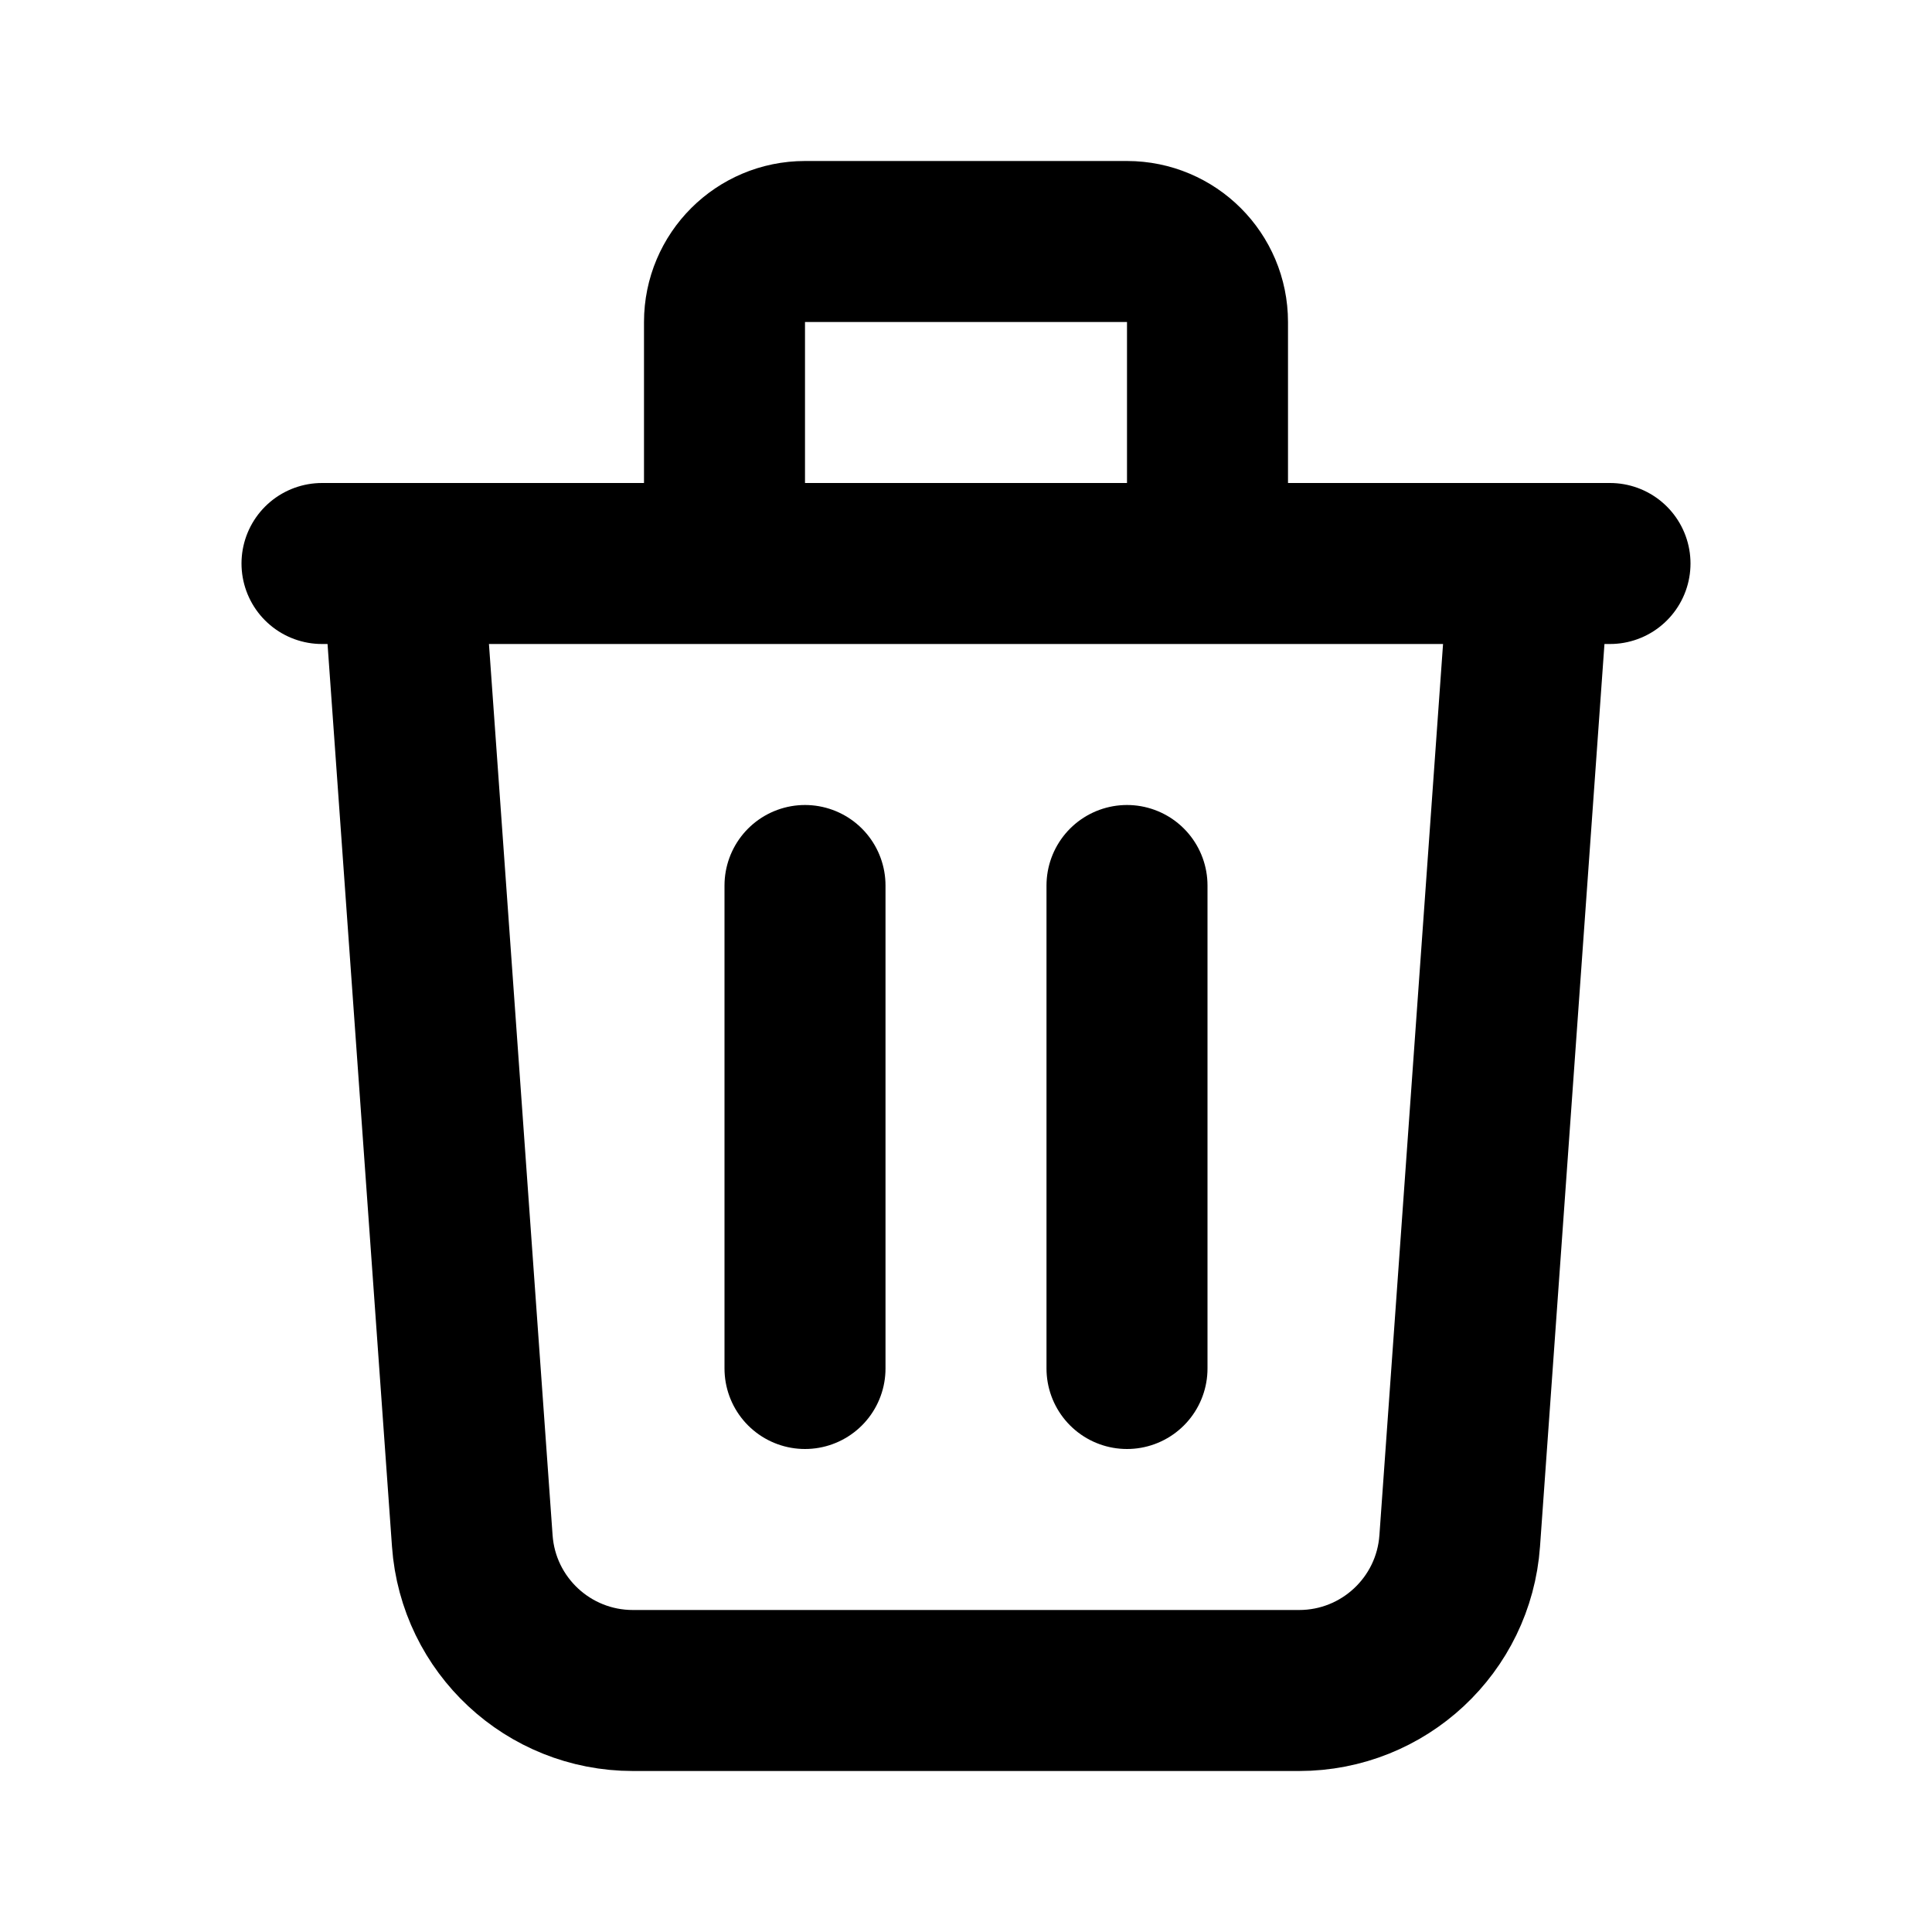
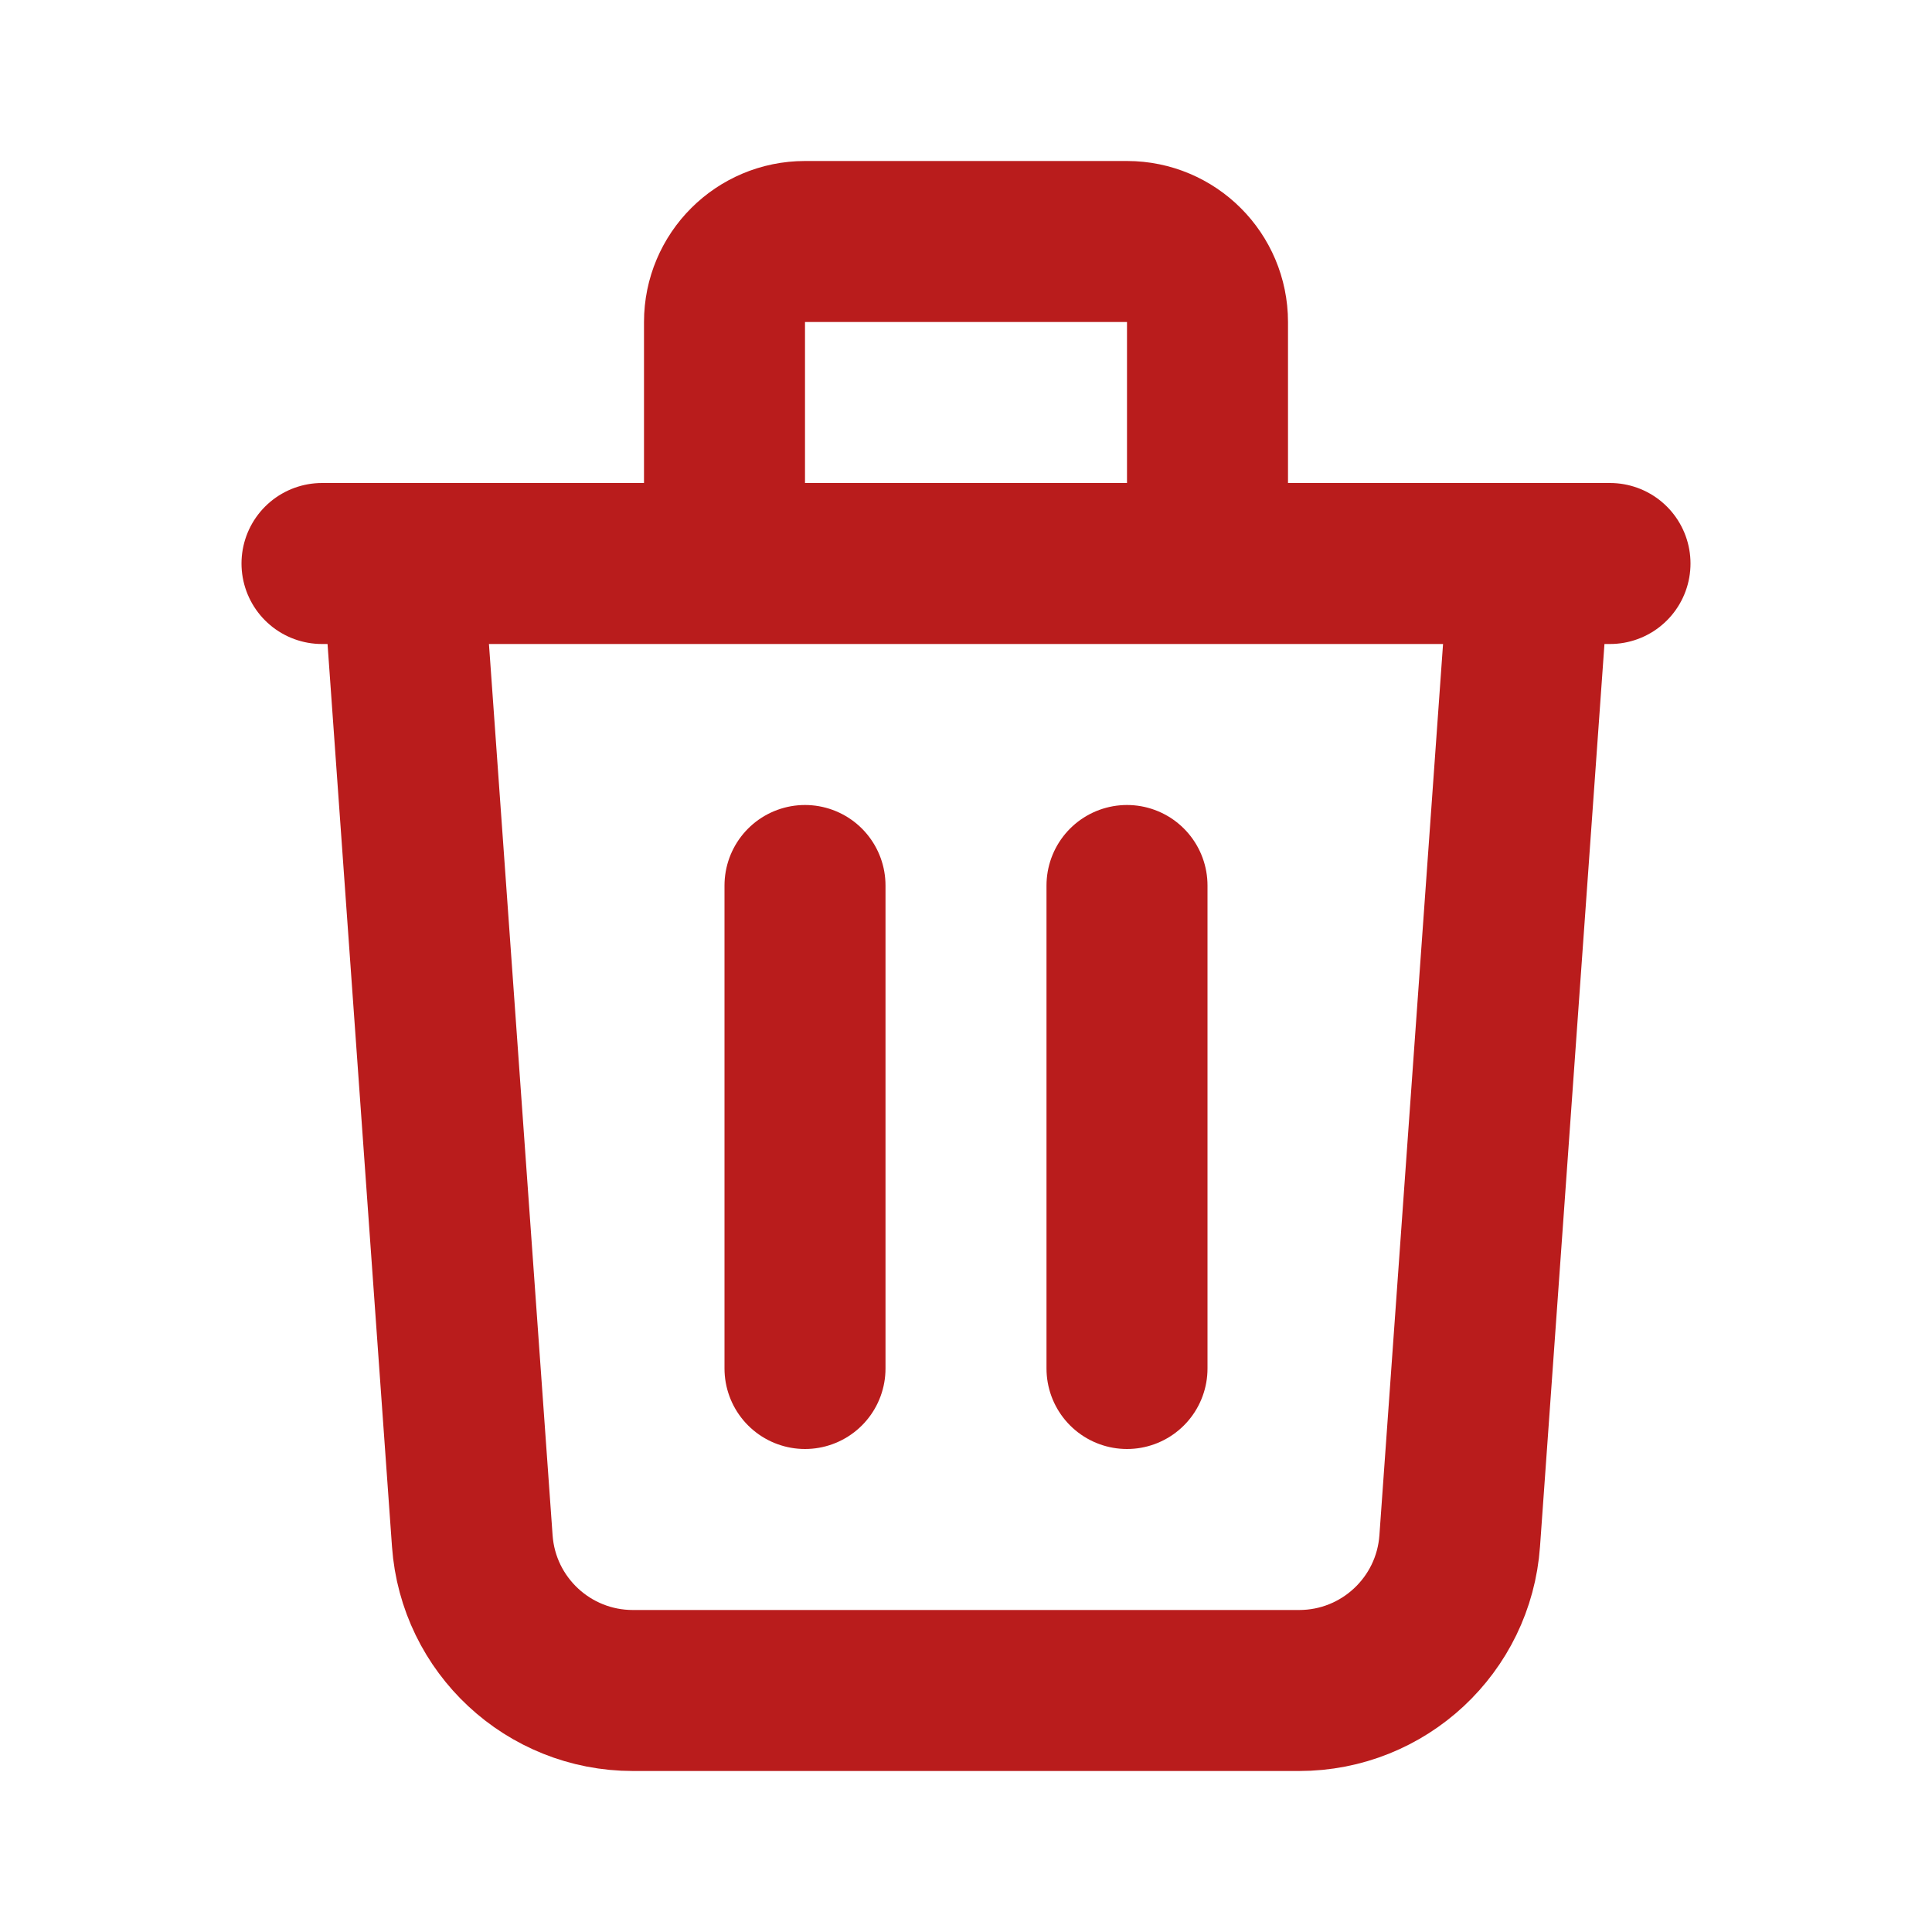
- <svg xmlns="http://www.w3.org/2000/svg" fill="none" viewBox="0 0 24 24" stroke="currentColor">
+ <svg xmlns="http://www.w3.org/2000/svg" fill="none" viewBox="0 0 24 24" stroke="#b91c1c" aria-hidden="true">
  <path stroke-linecap="round" stroke-linejoin="round" stroke-width="2" d="M19 7l-.867 12.142A2 2 0 0116.138 21H7.862a2 2 0 01-1.995-1.858L5 7m5 4v6m4-6v6m1-10V4a1 1 0 00-1-1h-4a1 1 0 00-1 1v3M4 7h16" />
</svg>
